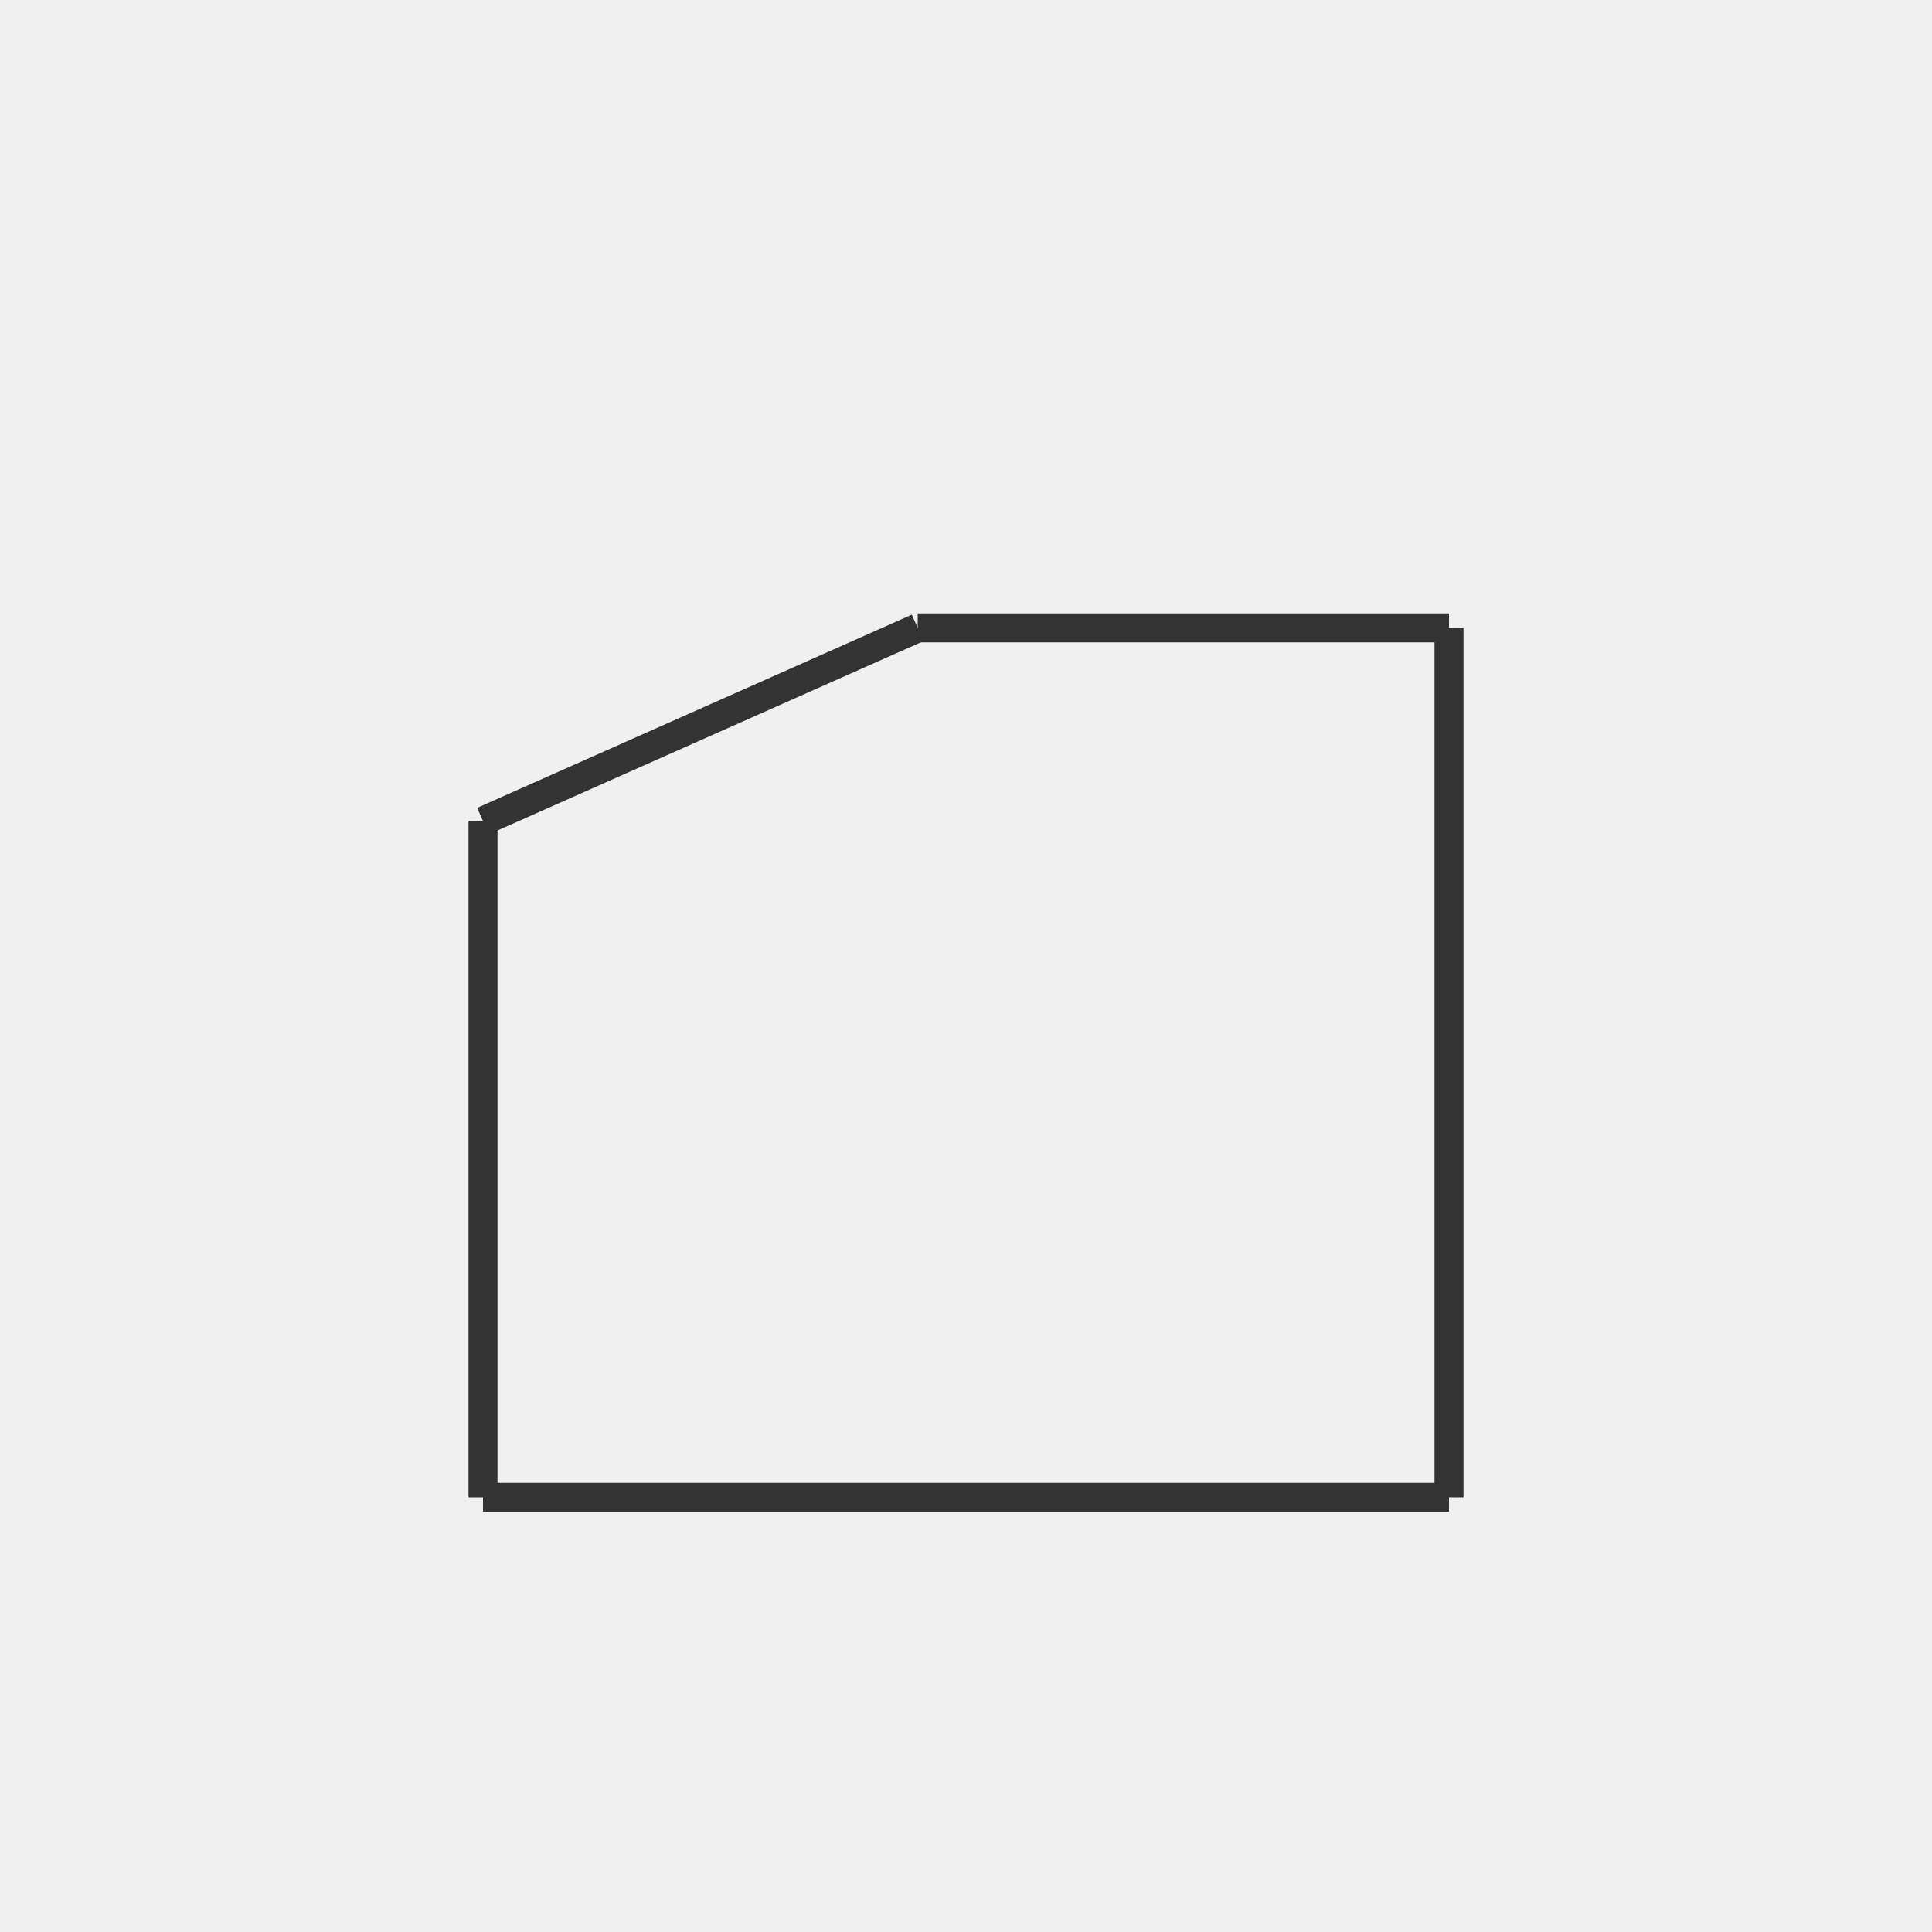
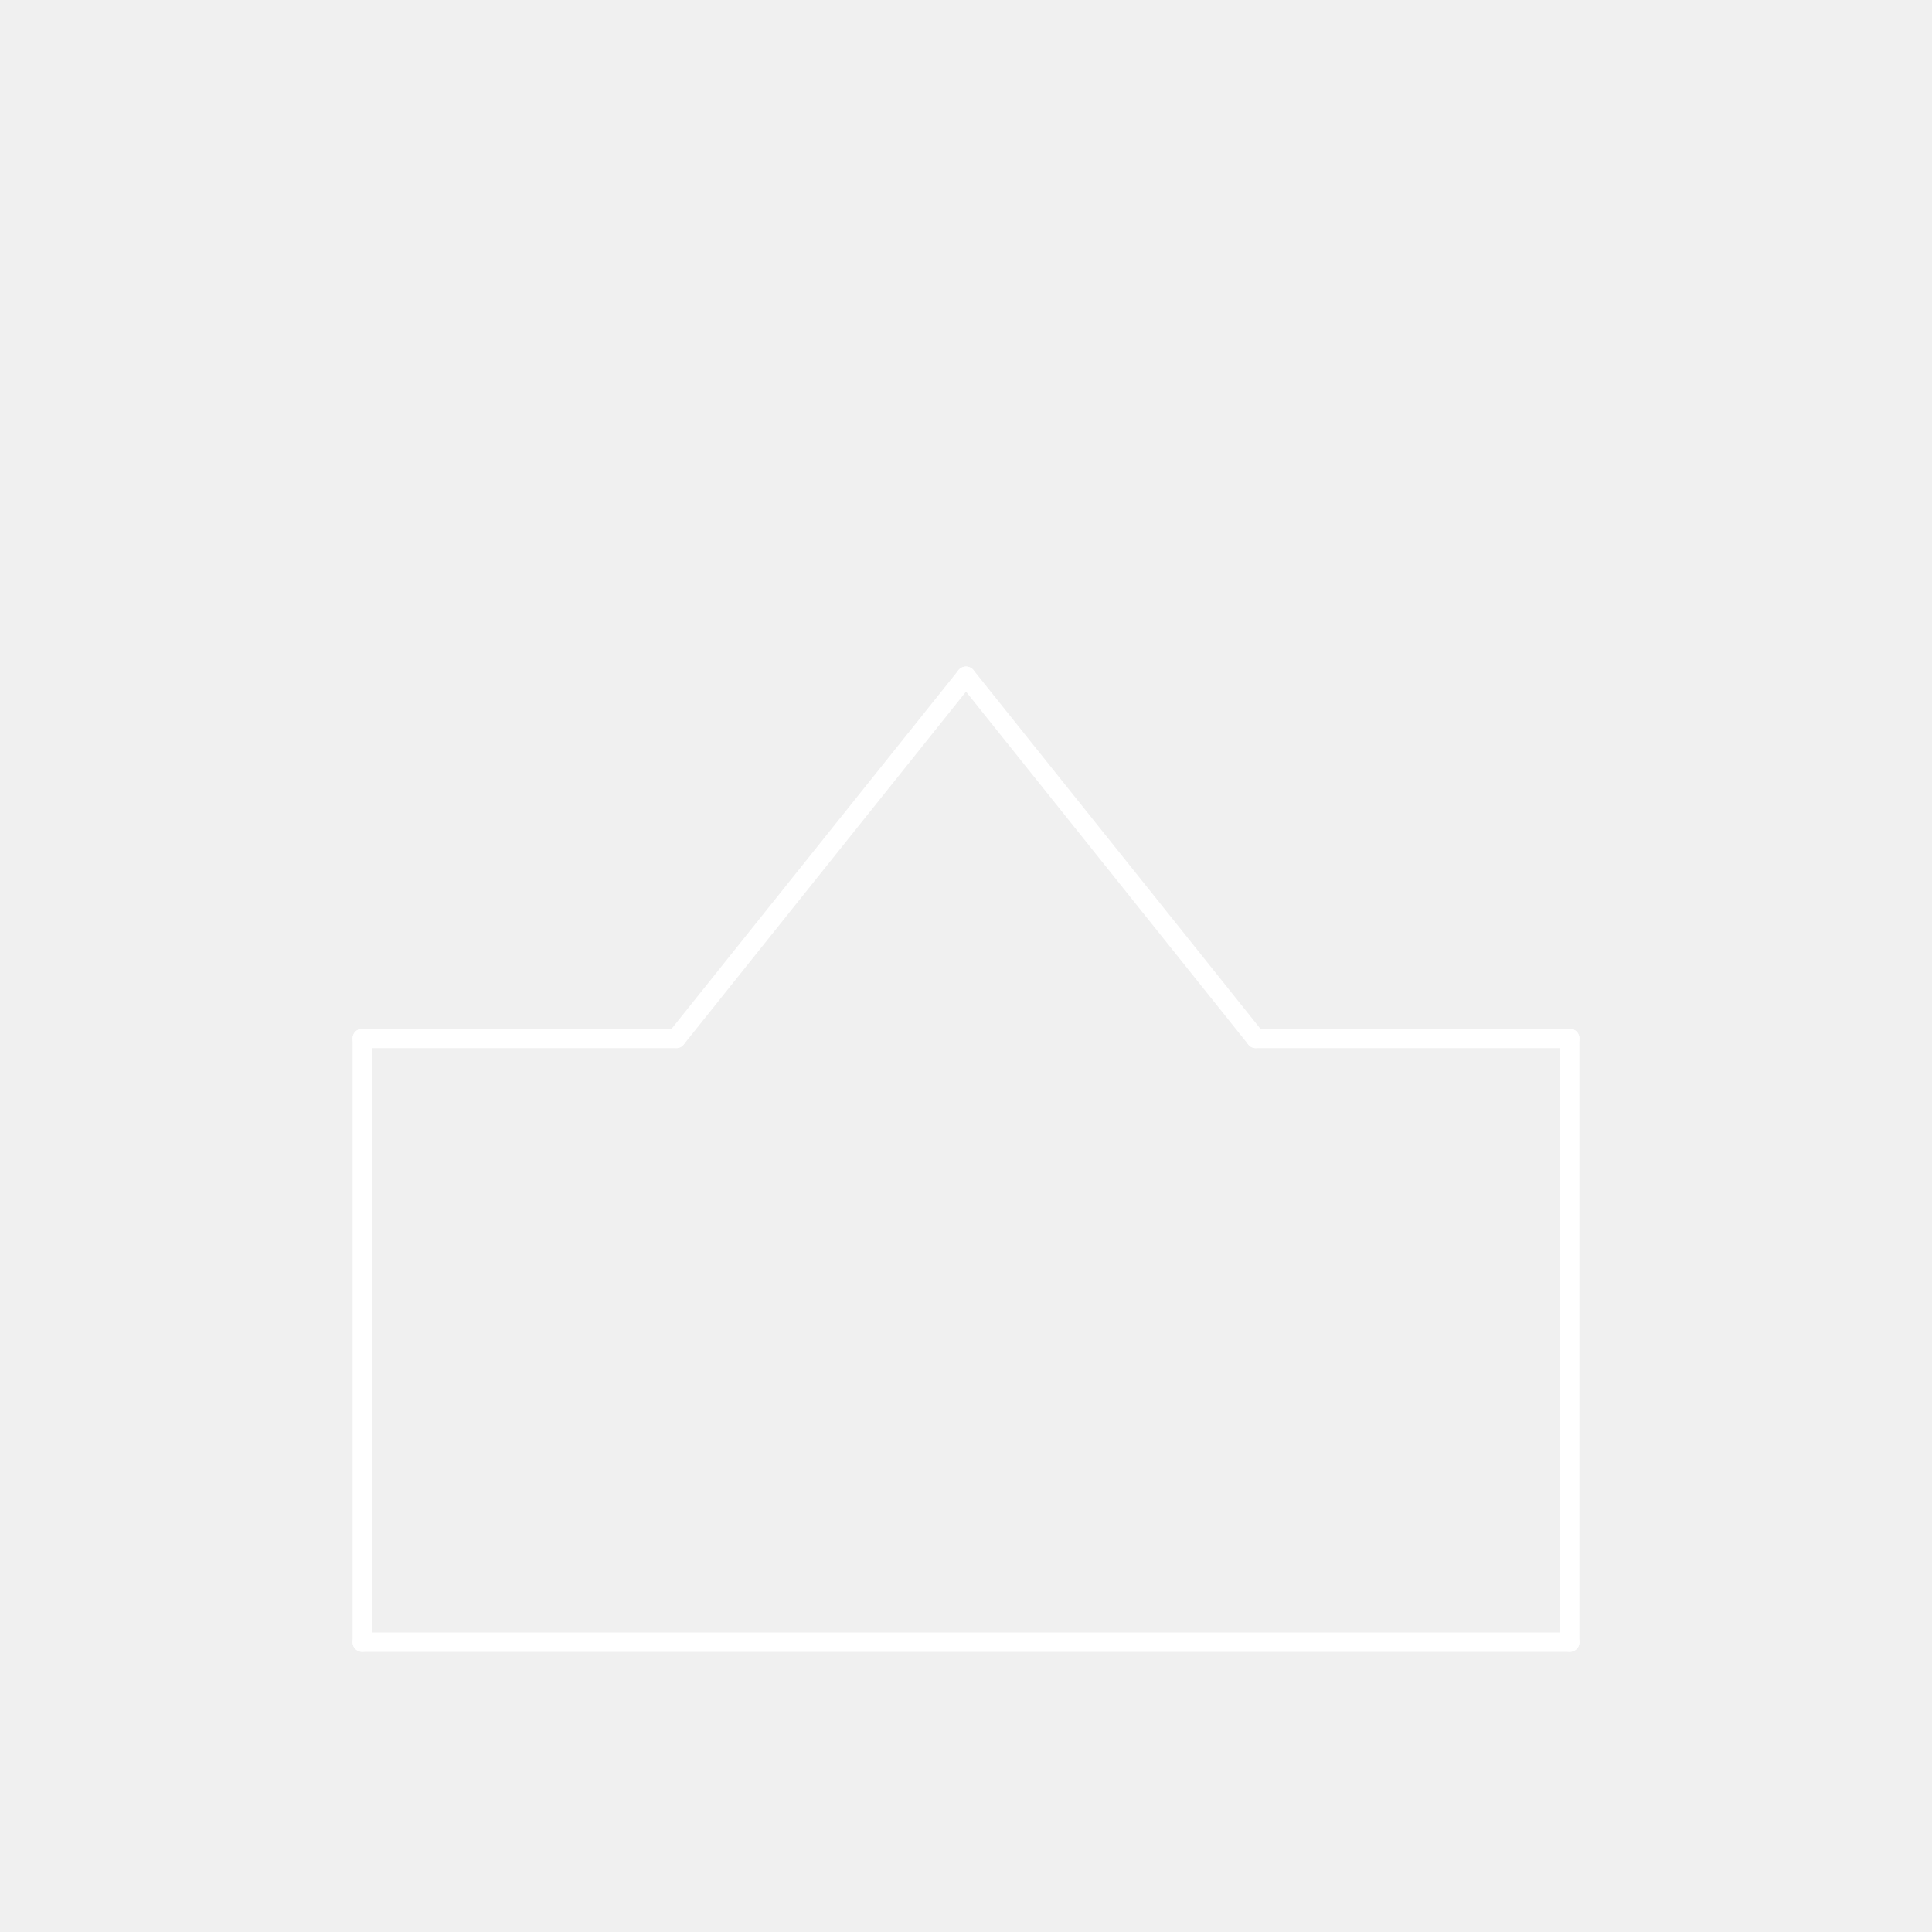
- <svg xmlns="http://www.w3.org/2000/svg" viewBox="0 0 200 200">
-   <line id="shape-G-line-1" x1="50" y1="155" x2="50" y2="85" stroke="#333" stroke-width="3" fill="none" pointer-events="all" style="cursor: pointer;" />
-   <line id="shape-G-line-2" x1="50" y1="85" x2="95" y2="65" stroke="#333" stroke-width="3" fill="none" pointer-events="all" style="cursor: pointer;" />
-   <line id="shape-G-line-3" x1="95" y1="65" x2="150" y2="65" stroke="#333" stroke-width="3" fill="none" pointer-events="all" style="cursor: pointer;" />
-   <line id="shape-G-line-4" x1="150" y1="65" x2="150" y2="155" stroke="#333" stroke-width="3" fill="none" pointer-events="all" style="cursor: pointer;" />
-   <line id="shape-G-line-5" x1="150" y1="155" x2="50" y2="155" stroke="#333" stroke-width="3" fill="none" pointer-events="all" style="cursor: pointer;" />
+ <svg xmlns="http://www.w3.org/2000/svg" viewBox="0 0 400 400">
+   <line x1="75" y1="215" x2="140" y2="215" stroke="#fff" stroke-width="4" stroke-linecap="round" fill="none" />
+   <line x1="140" y1="215" x2="200" y2="140" stroke="#fff" stroke-width="4" stroke-linecap="round" fill="none" />
+   <line x1="200" y1="140" x2="260" y2="215" stroke="#fff" stroke-width="4" stroke-linecap="round" fill="none" />
+   <line x1="260" y1="215" x2="325" y2="215" stroke="#fff" stroke-width="4" stroke-linecap="round" fill="none" />
+   <line x1="325" y1="215" x2="325" y2="340" stroke="#fff" stroke-width="4" stroke-linecap="round" fill="none" />
+   <line x1="325" y1="340" x2="75" y2="340" stroke="#fff" stroke-width="4" stroke-linecap="round" fill="none" />
+   <line x1="75" y1="340" x2="75" y2="215" stroke="#fff" stroke-width="4" stroke-linecap="round" fill="none" />
</svg>
